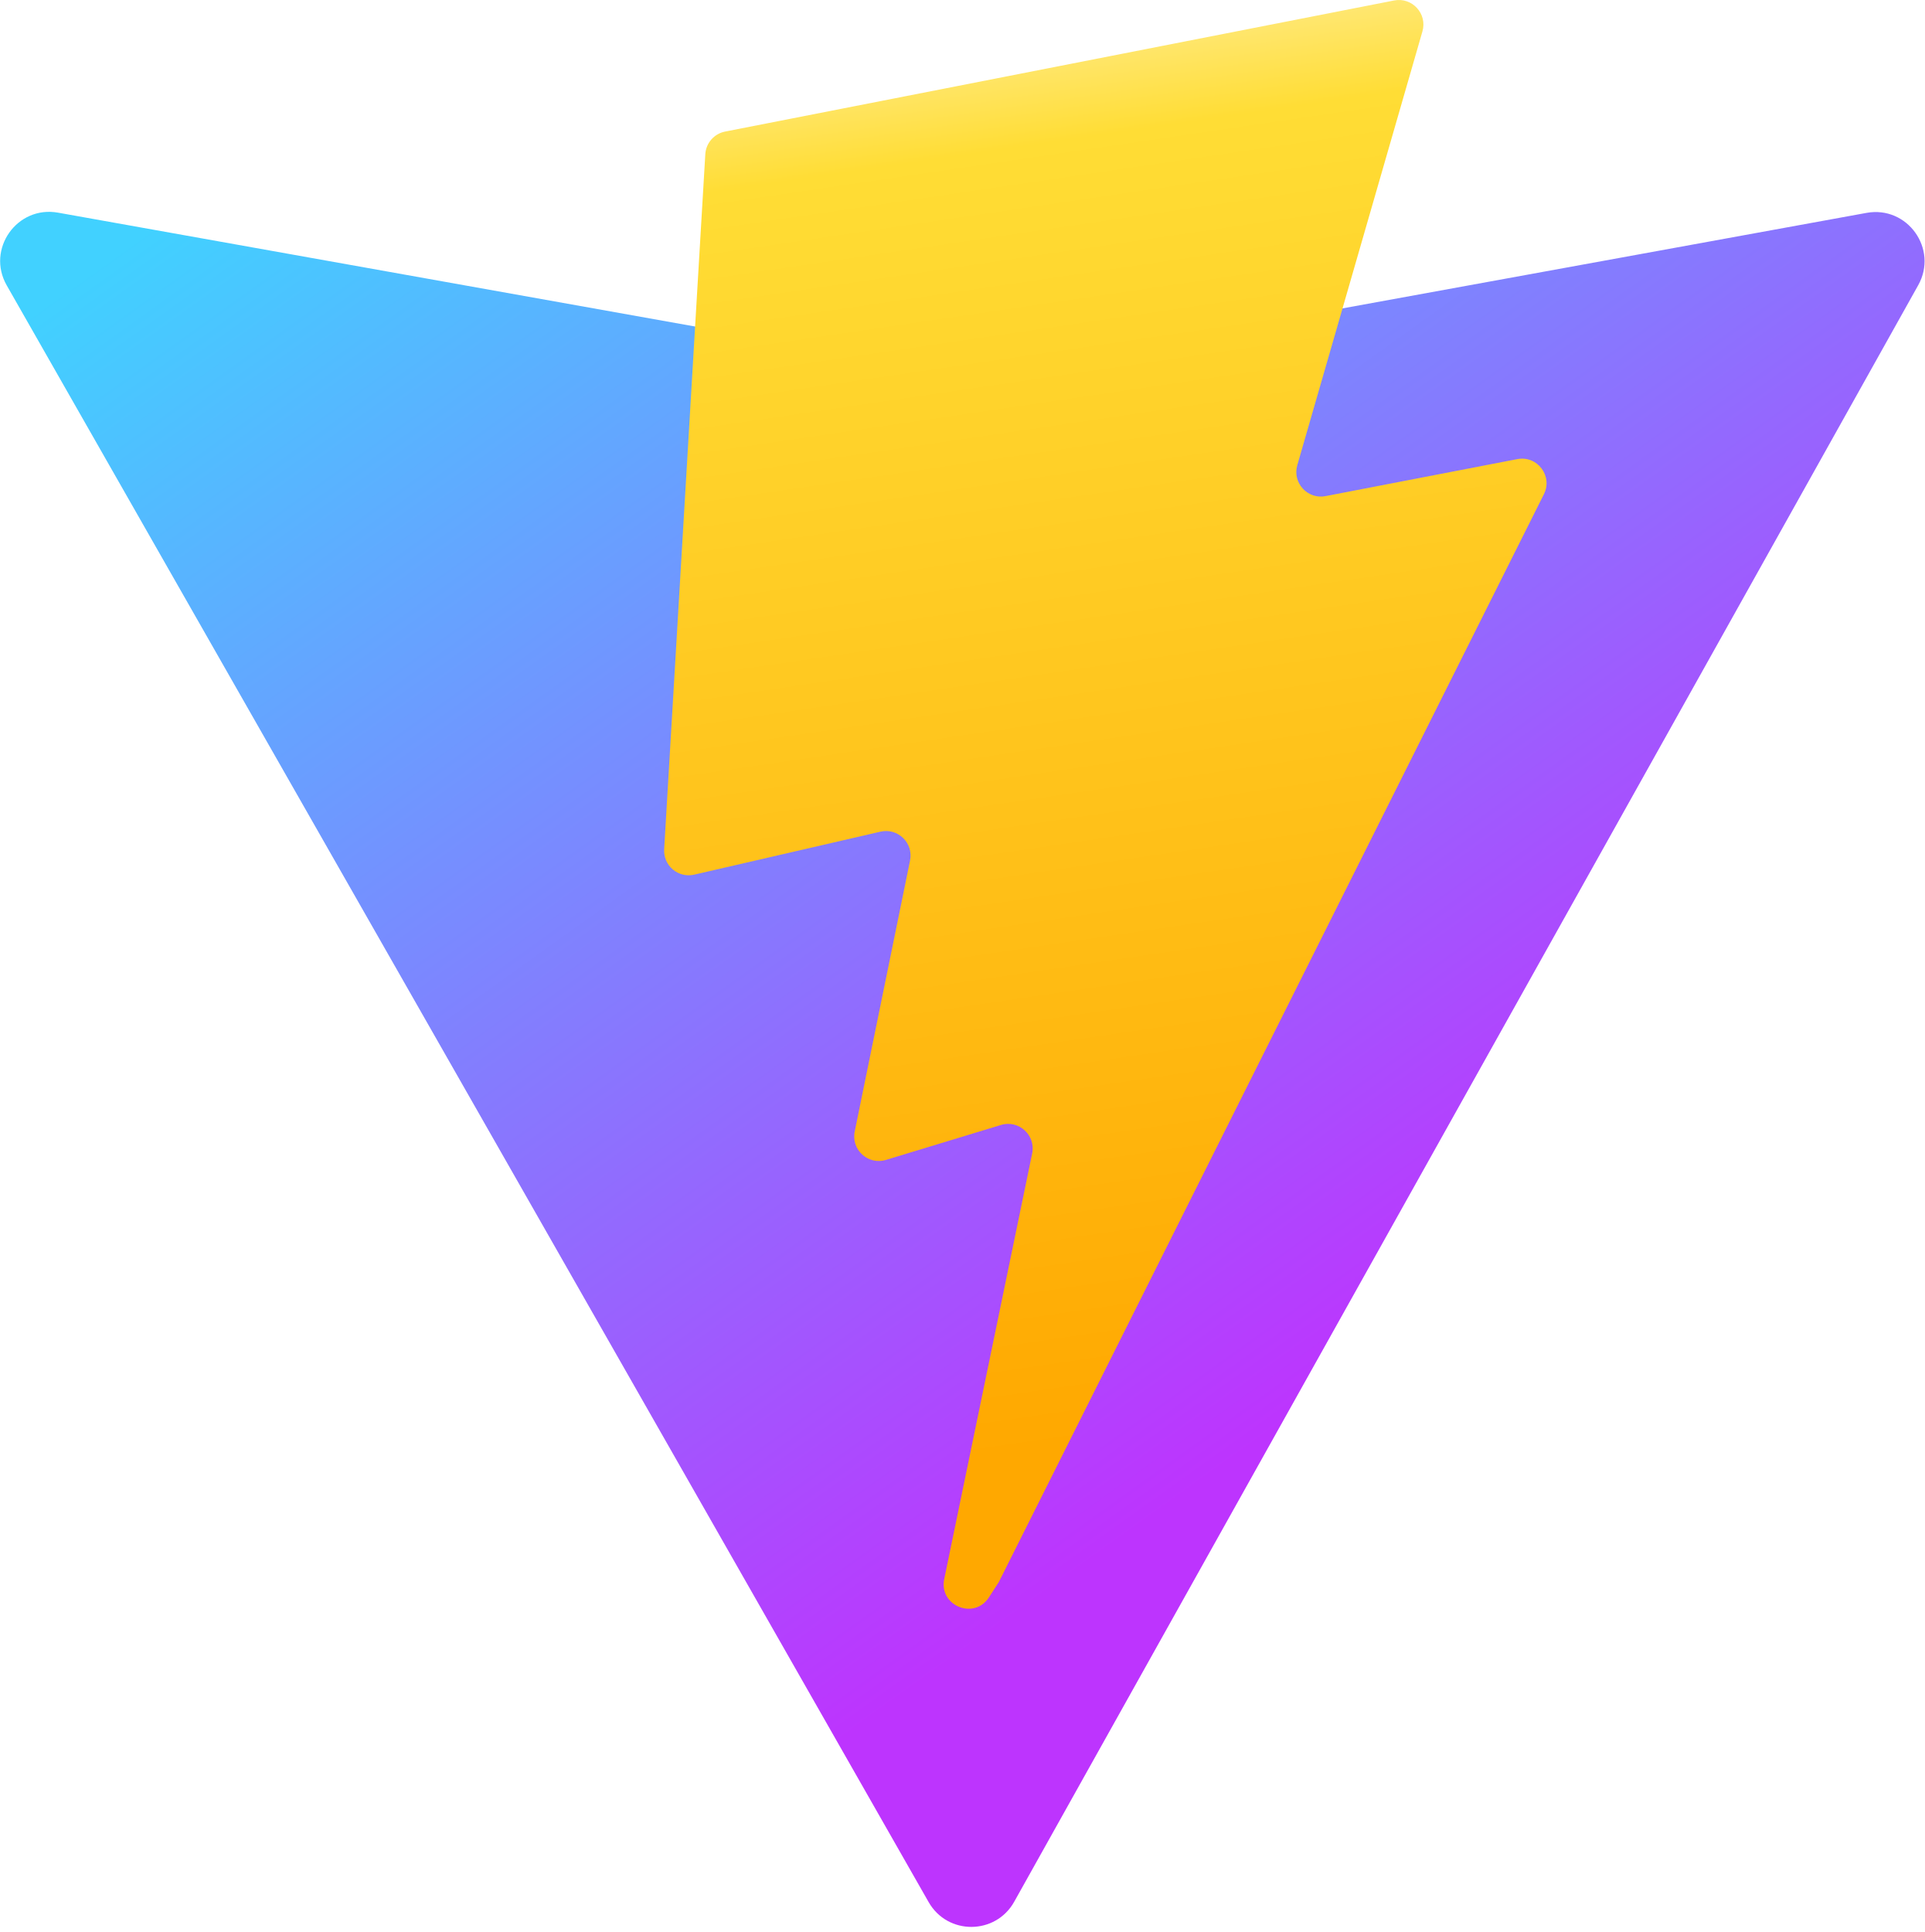
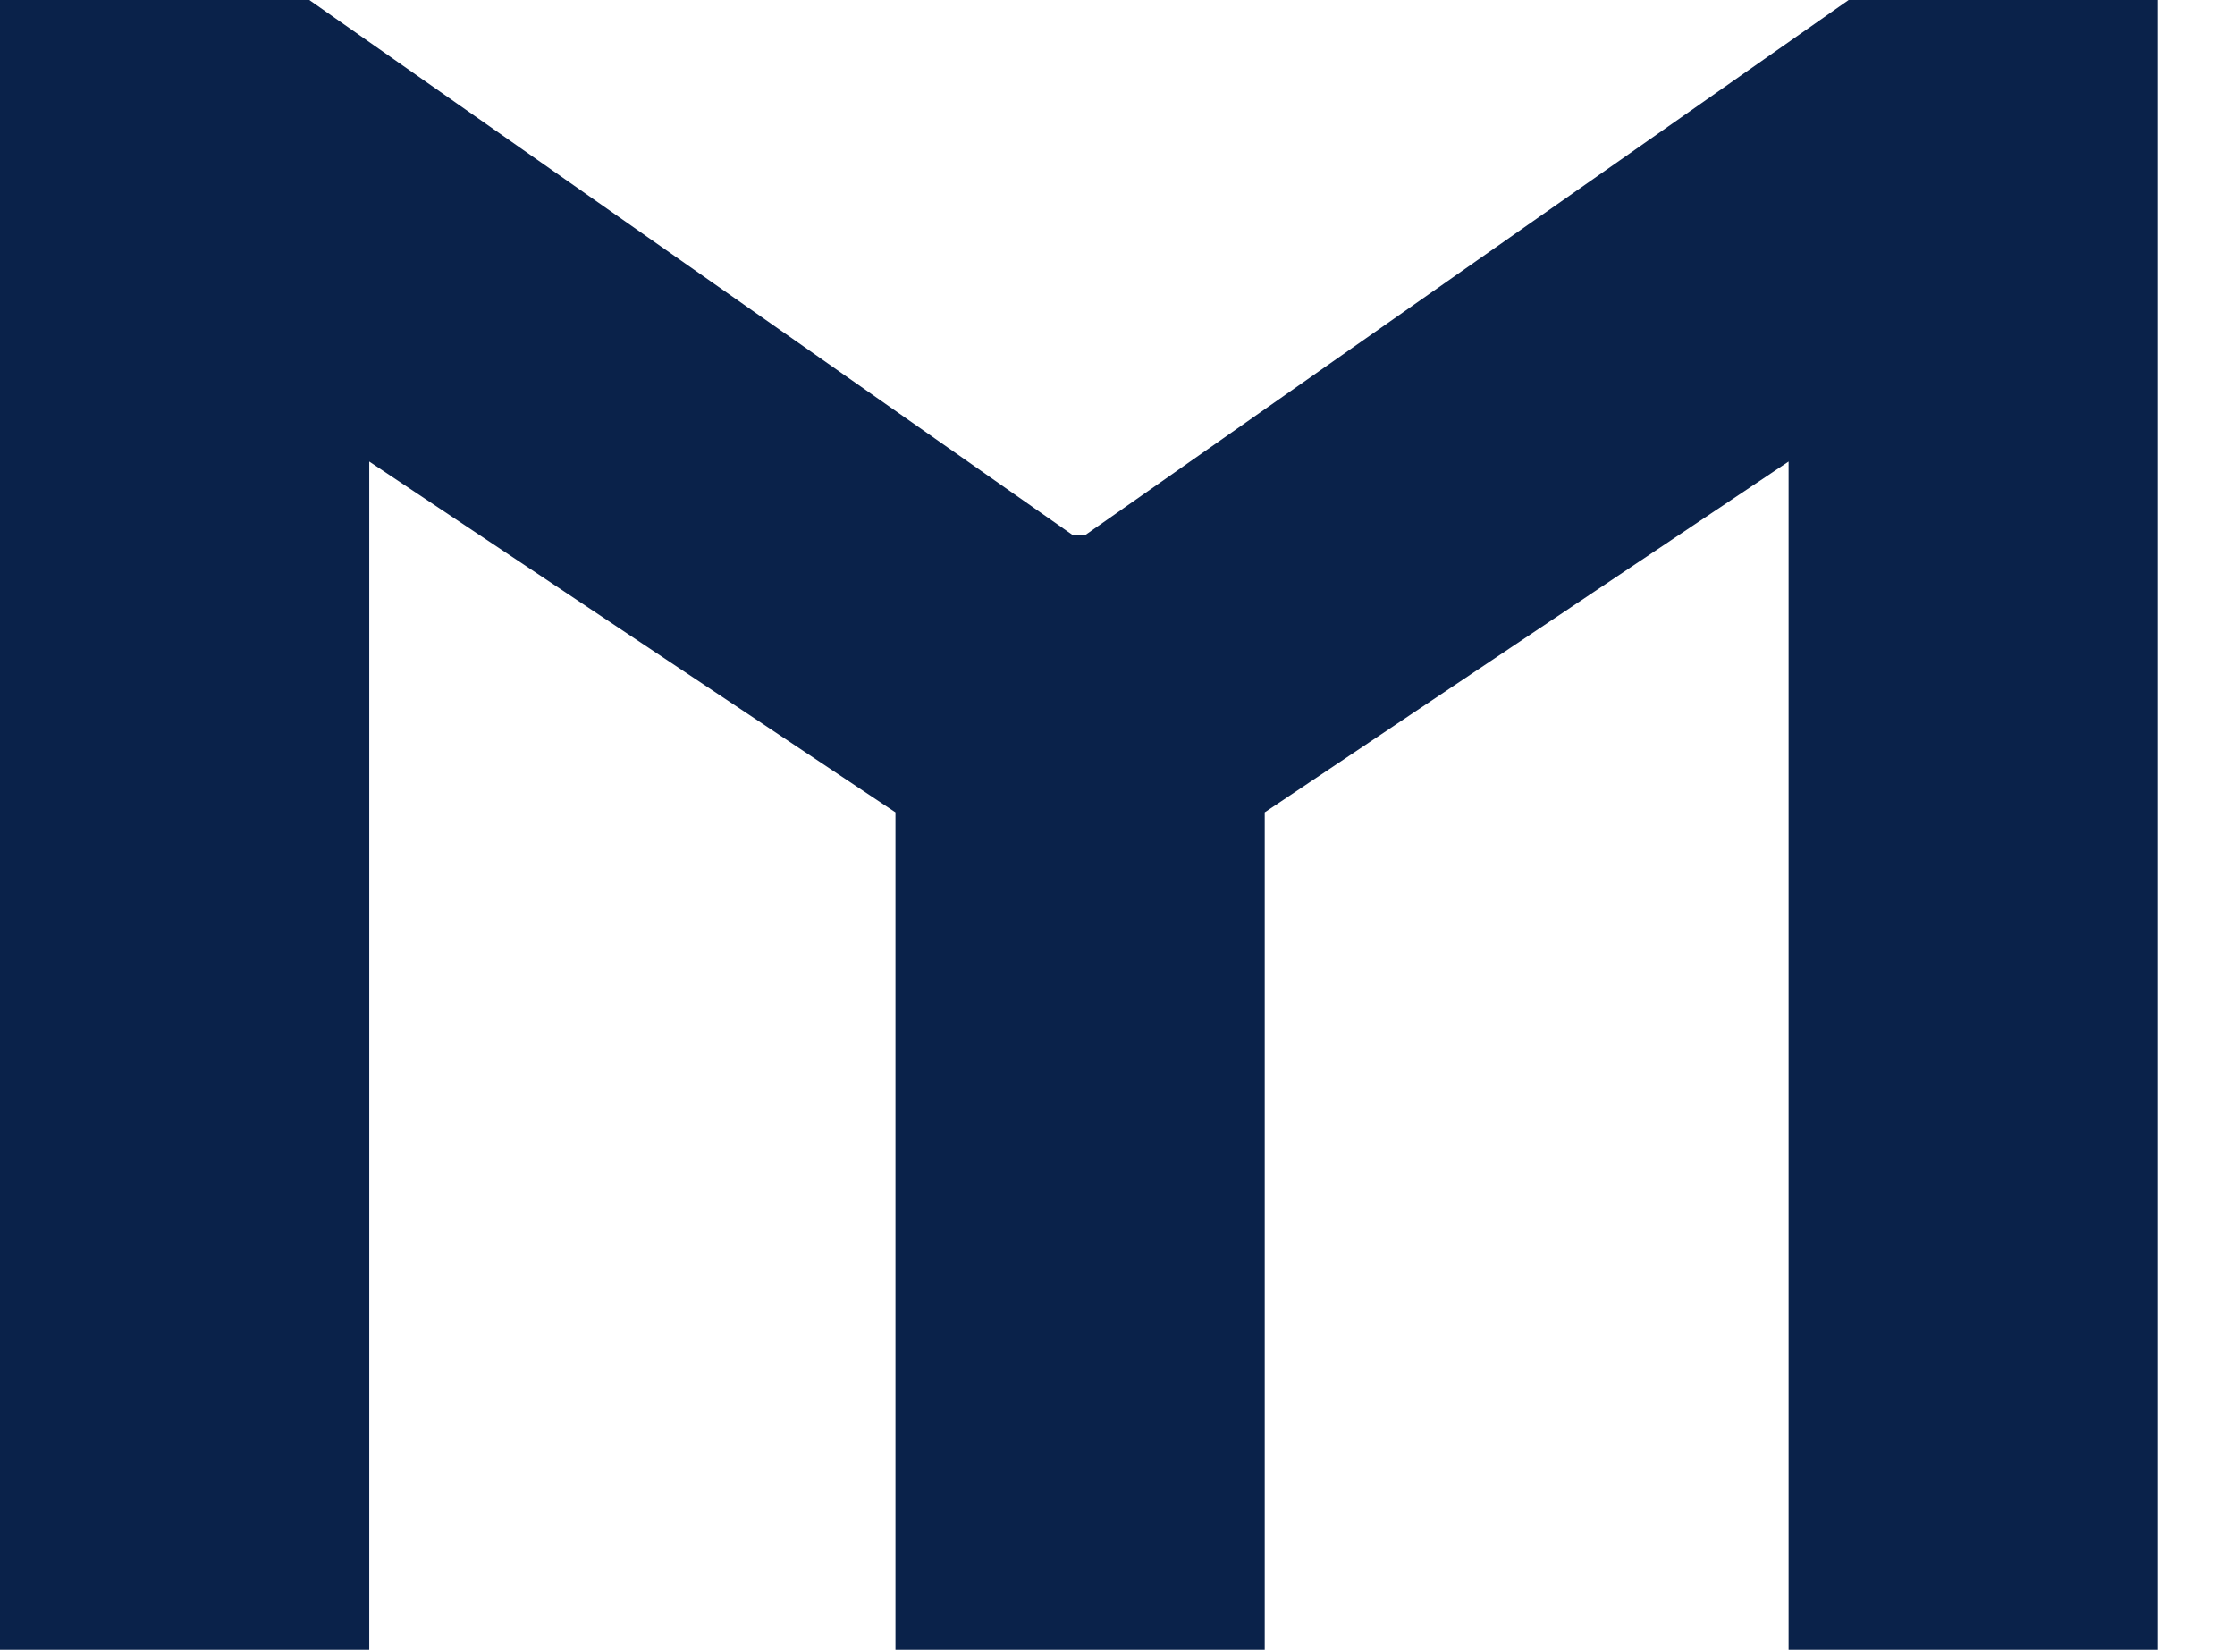
- <svg xmlns="http://www.w3.org/2000/svg" aria-hidden="true" role="img" class="iconify iconify--logos" width="31.88" height="32" preserveAspectRatio="xMidYMid meet" viewBox="0 0 256 257">
-   <defs>
-     <linearGradient id="IconifyId1813088fe1fbc01fb466" x1="-.828%" x2="57.636%" y1="7.652%" y2="78.411%">
-       <stop offset="0%" stop-color="#41D1FF" />
-       <stop offset="100%" stop-color="#BD34FE" />
-     </linearGradient>
-     <linearGradient id="IconifyId1813088fe1fbc01fb467" x1="43.376%" x2="50.316%" y1="2.242%" y2="89.03%">
-       <stop offset="0%" stop-color="#FFEA83" />
-       <stop offset="8.333%" stop-color="#FFDD35" />
-       <stop offset="100%" stop-color="#FFA800" />
-     </linearGradient>
-   </defs>
-   <path fill="url(#IconifyId1813088fe1fbc01fb466)" d="M255.153 37.938L134.897 252.976c-2.483 4.44-8.862 4.466-11.382.048L.875 37.958c-2.746-4.814 1.371-10.646 6.827-9.67l120.385 21.517a6.537 6.537 0 0 0 2.322-.004l117.867-21.483c5.438-.991 9.574 4.796 6.877 9.62Z" />
-   <path fill="url(#IconifyId1813088fe1fbc01fb467)" d="M185.432.063L96.44 17.501a3.268 3.268 0 0 0-2.634 3.014l-5.474 92.456a3.268 3.268 0 0 0 3.997 3.378l24.777-5.718c2.318-.535 4.413 1.507 3.936 3.838l-7.361 36.047c-.495 2.426 1.782 4.5 4.151 3.78l15.304-4.649c2.372-.72 4.652 1.36 4.15 3.788l-11.698 56.621c-.732 3.542 3.979 5.473 5.943 2.437l1.313-2.028l72.516-144.72c1.215-2.423-.88-5.186-3.54-4.672l-25.505 4.922c-2.396.462-4.435-1.77-3.759-4.114l16.646-57.705c.677-2.35-1.37-4.583-3.769-4.113Z" />
+ <svg xmlns="http://www.w3.org/2000/svg" width="23" height="17" fill="none" viewBox="0 0 23 17">
+   <path fill="#0A224A" d="M0 16.981V0h3.183l7.861 5.51h.119L19.024 0h3.182v16.981h-3.8V4.75L13.015 8.36v8.621h-3.8V8.36L3.8 4.75v12.231H0Z" />
</svg>
